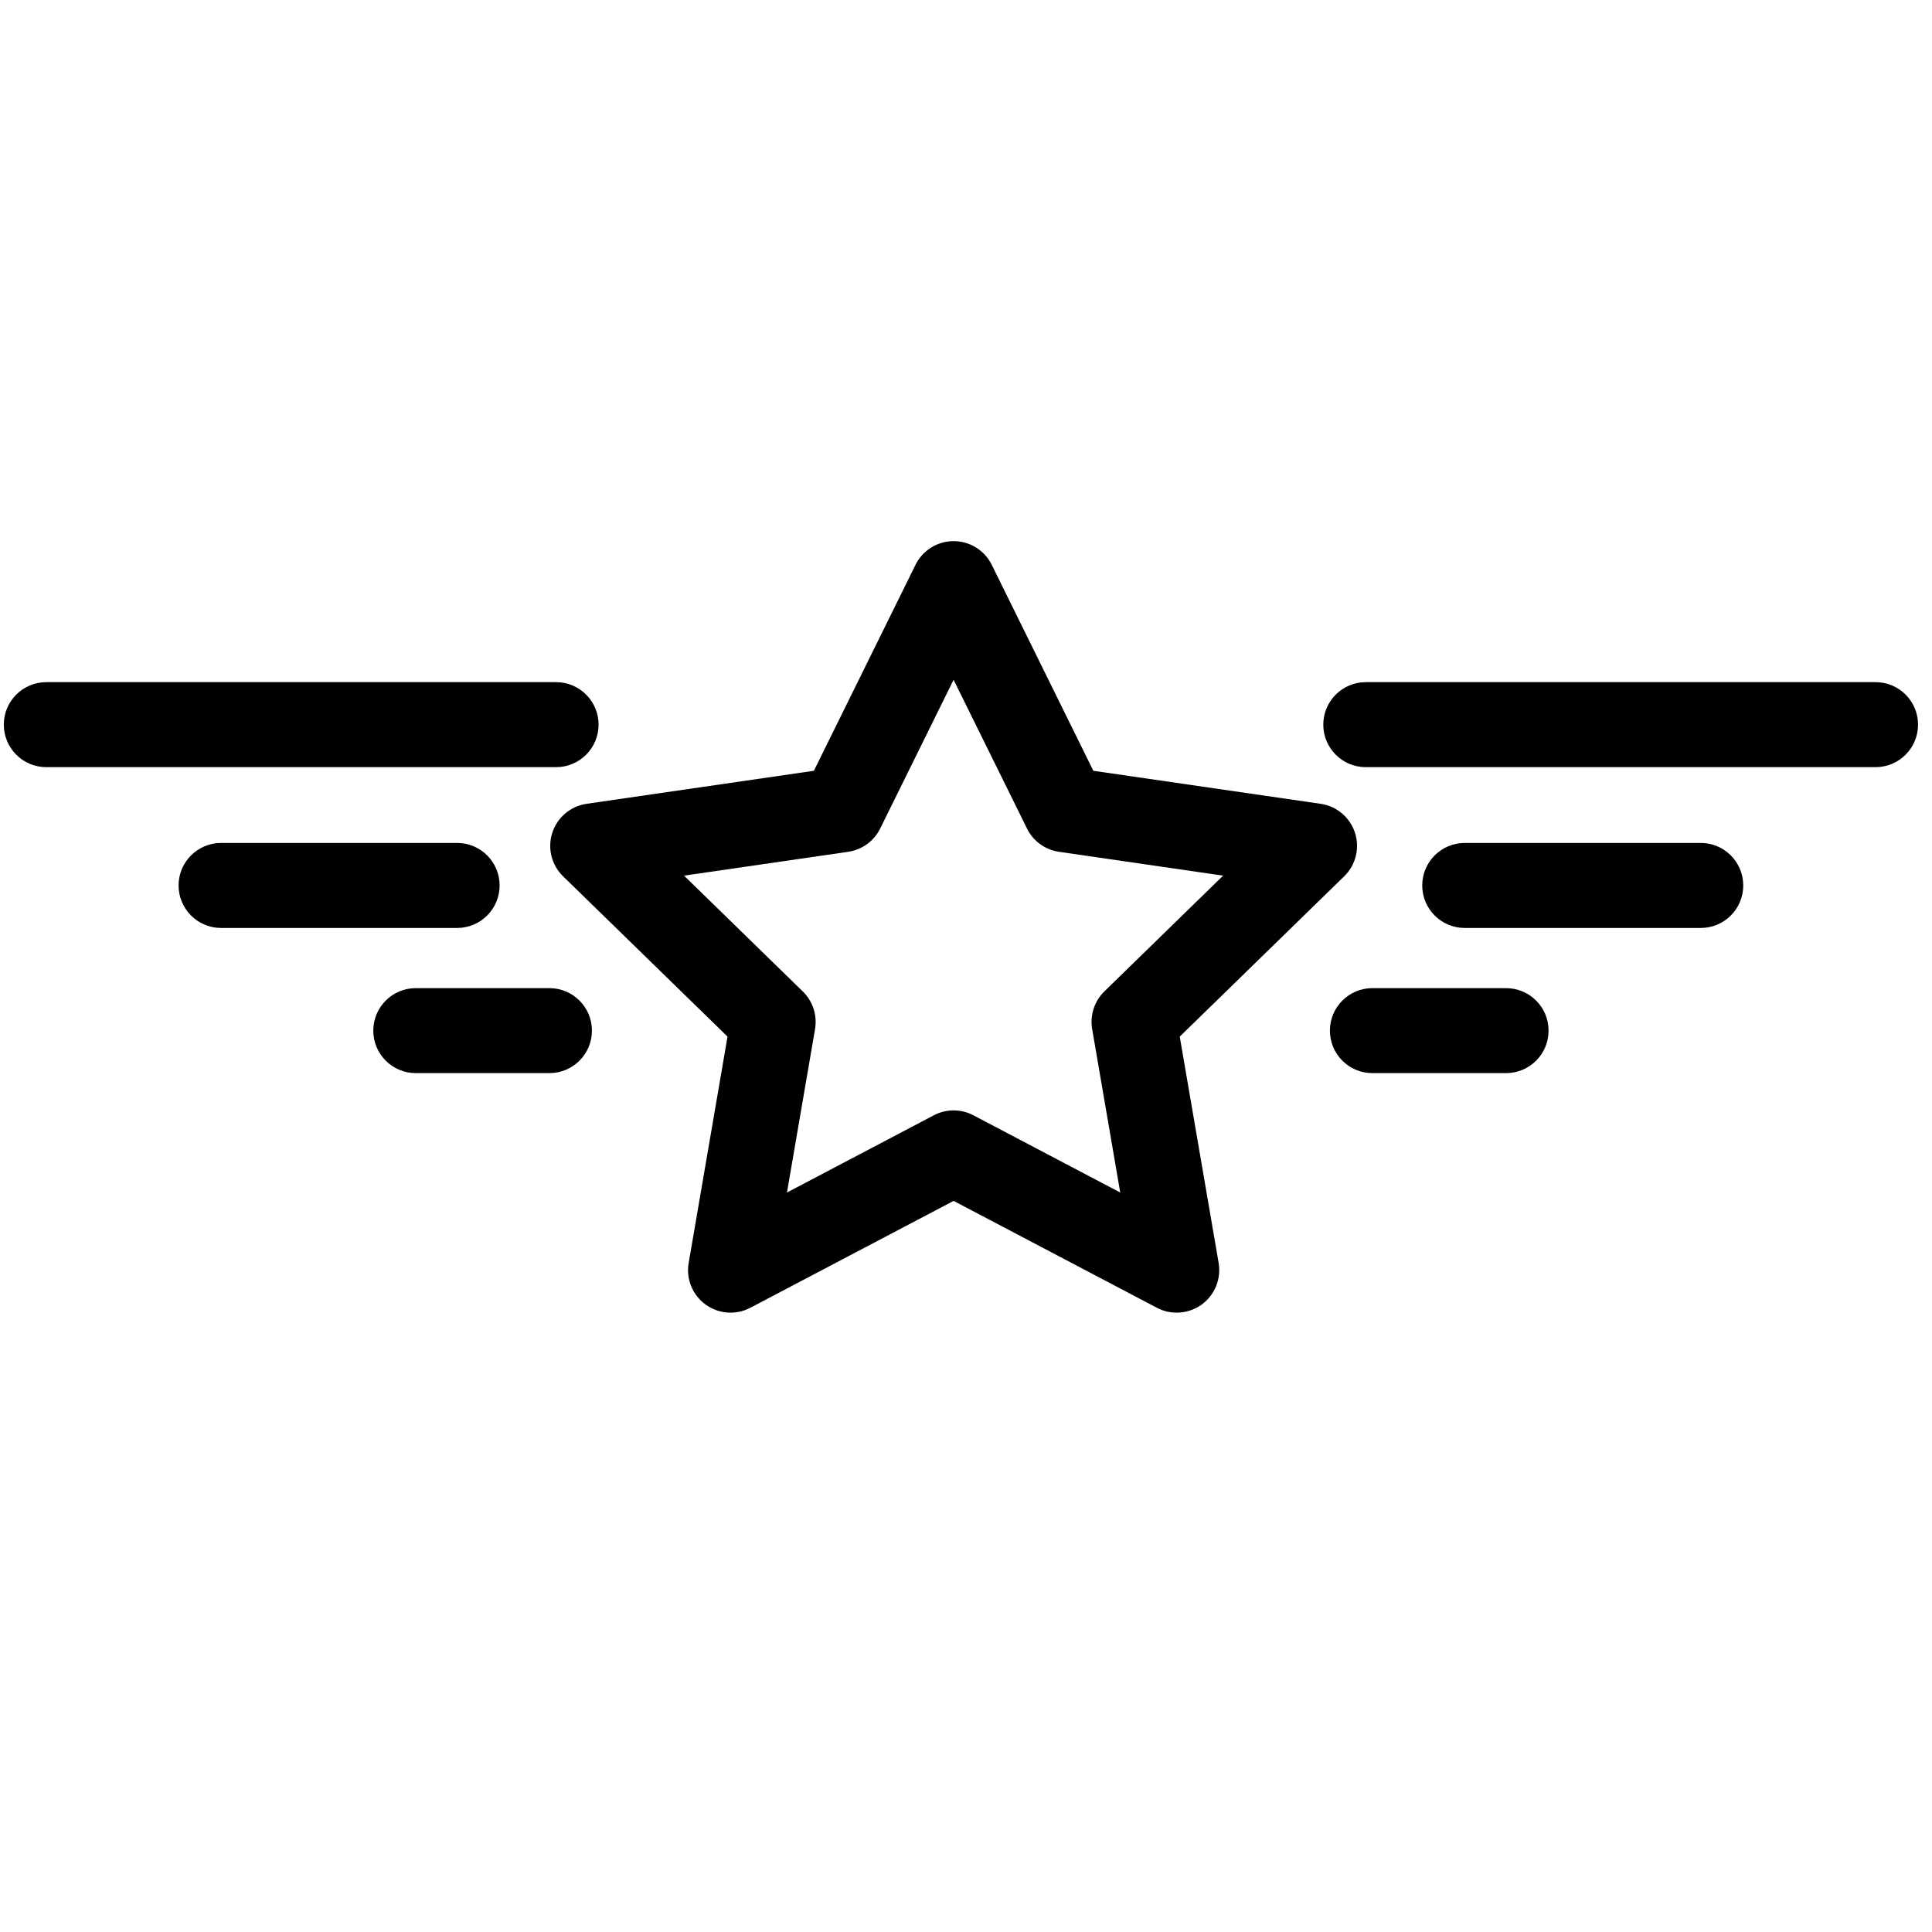
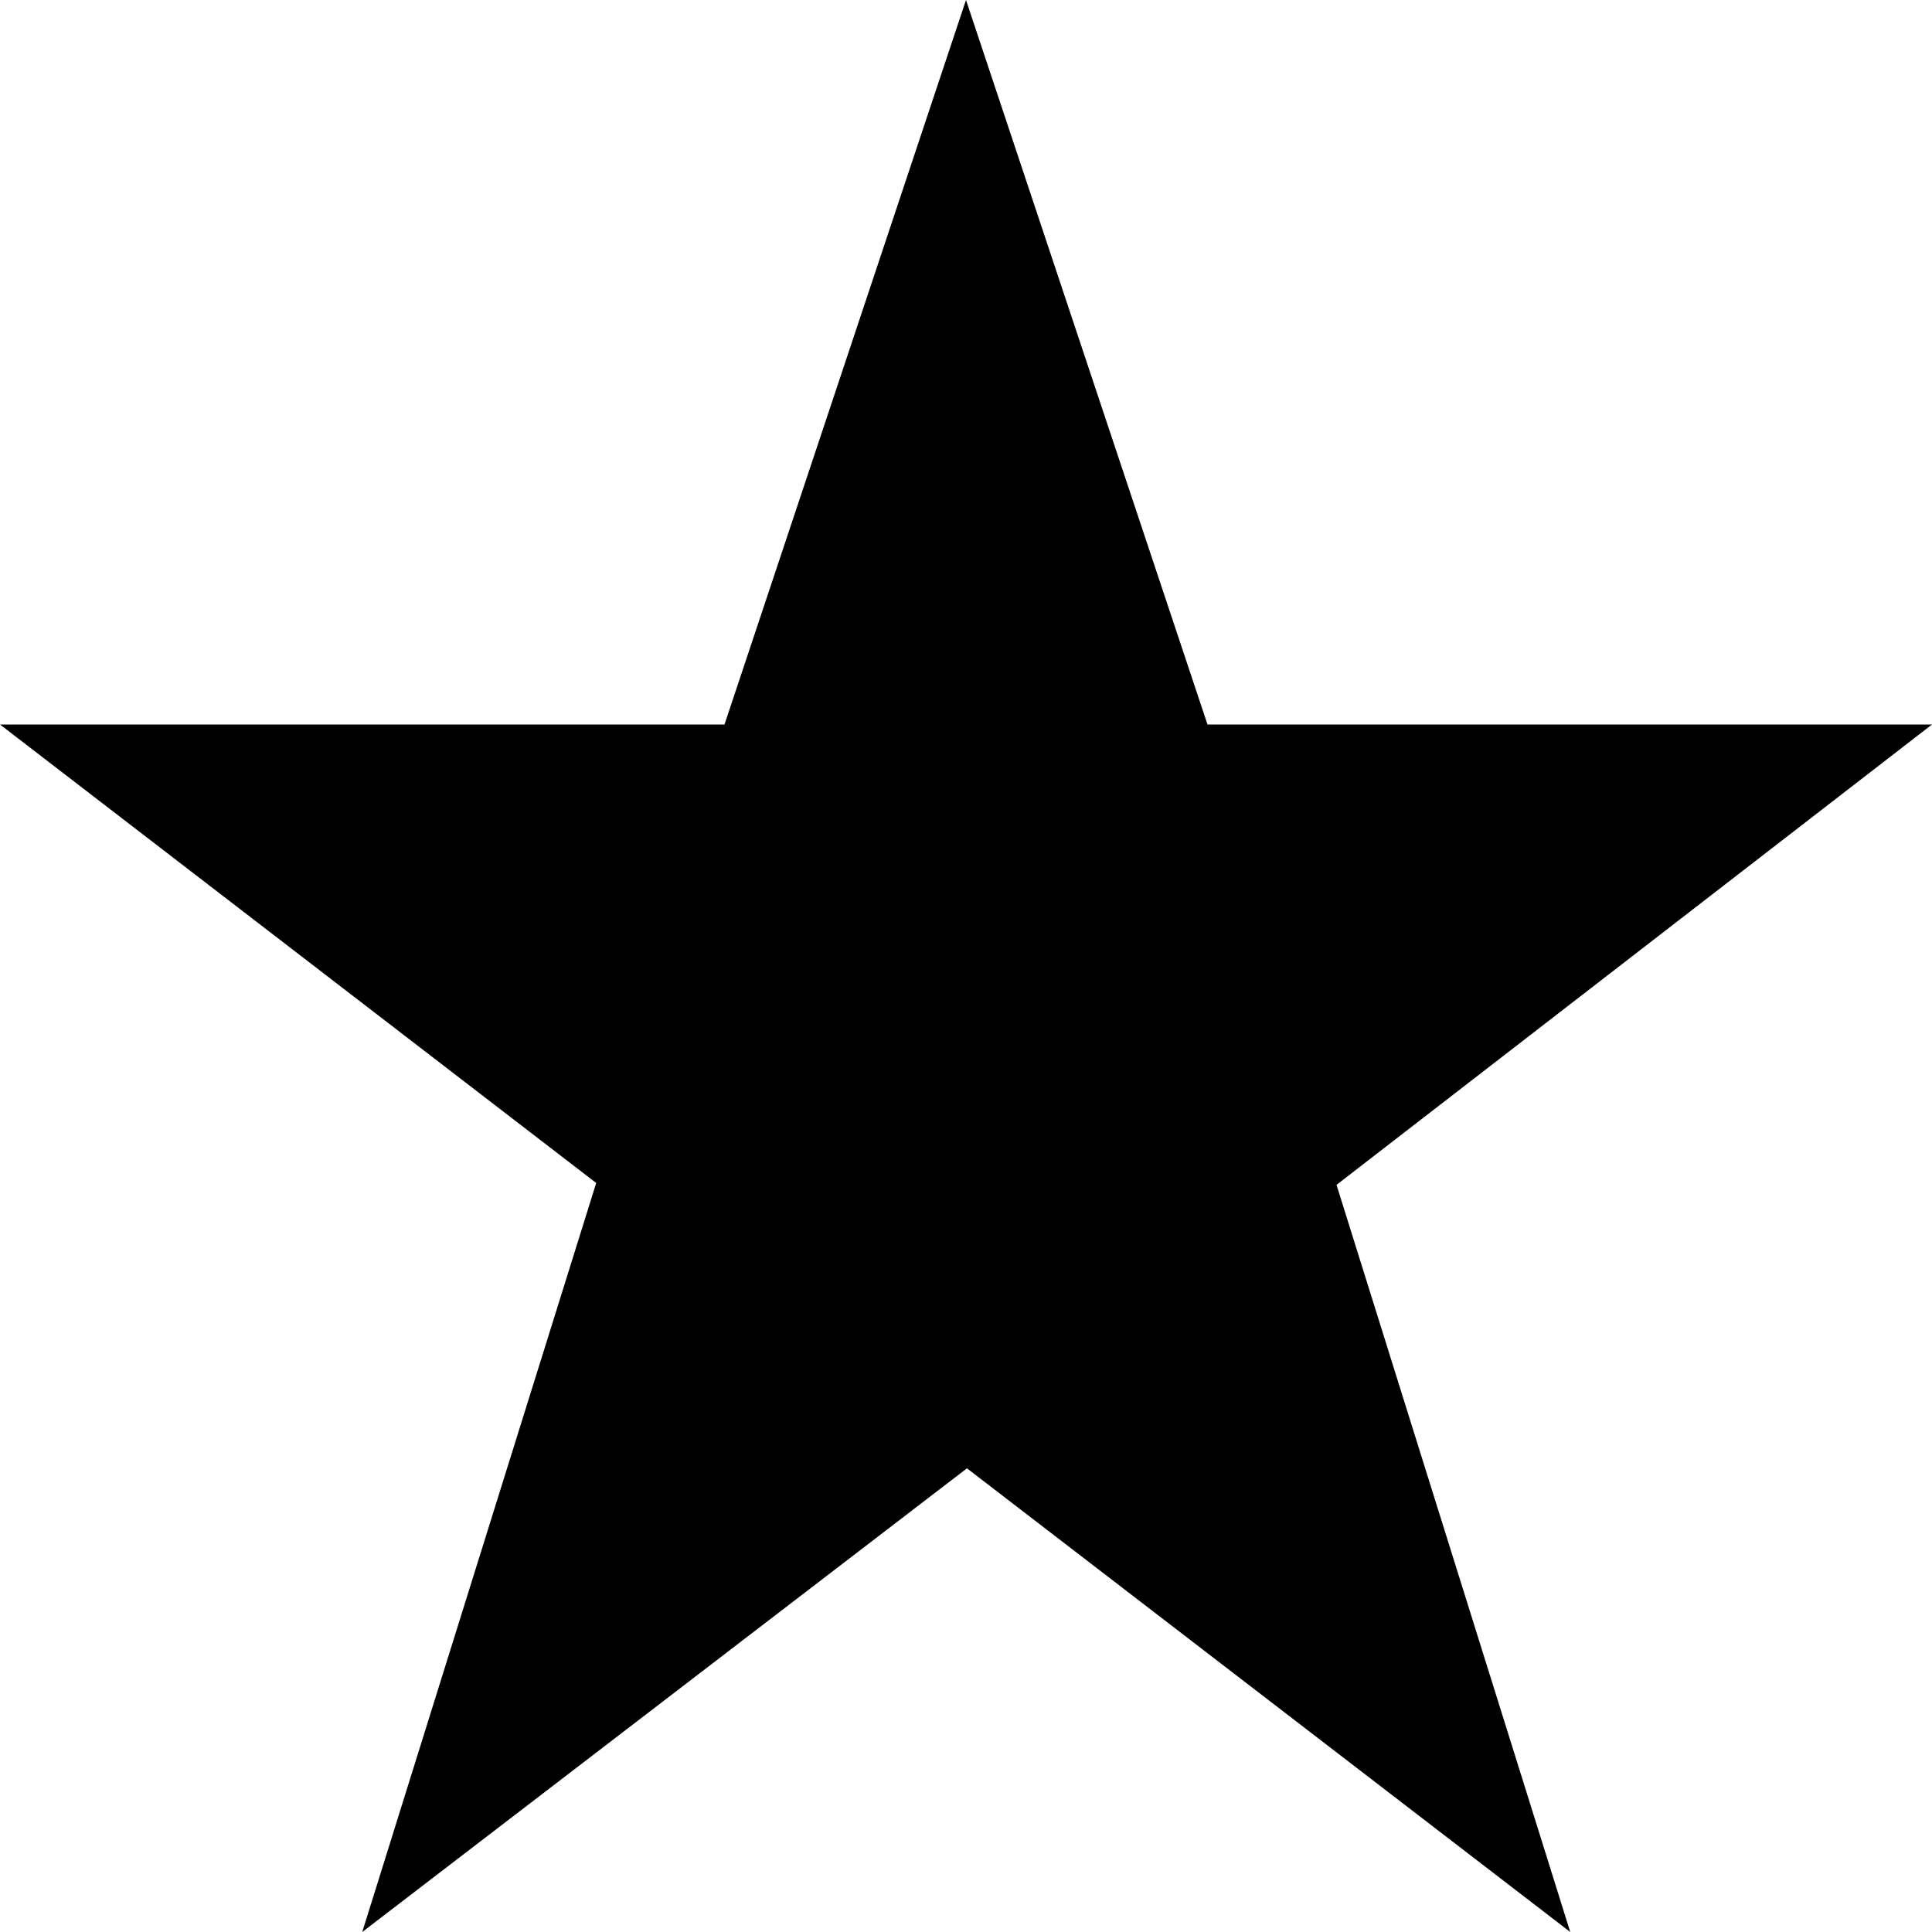
- <svg xmlns="http://www.w3.org/2000/svg" version="1.1" id="Layer_1" x="0px" y="0px" width="90px" height="90px" viewBox="0 0 90 90" enable-background="new 0 0 90 90" xml:space="preserve">
-   <g>
-     <path d="M54.814,61.148c-0.315,0-0.633-0.073-0.922-0.227l-9.469-4.979l-9.47,4.979c-0.666,0.35-1.473,0.293-2.085-0.15   c-0.61-0.443-0.916-1.193-0.787-1.938l1.81-10.544l-7.661-7.468c-0.54-0.525-0.735-1.313-0.501-2.03   c0.232-0.717,0.854-1.239,1.598-1.347l10.587-1.538l4.734-9.595c0.333-0.675,1.021-1.103,1.776-1.103   c0.754,0,1.442,0.428,1.775,1.103l4.733,9.595l10.588,1.538c0.744,0.108,1.365,0.63,1.599,1.347s0.039,1.504-0.501,2.03   l-7.661,7.468l1.812,10.544c0.127,0.743-0.18,1.493-0.789,1.938C55.633,61.021,55.225,61.148,54.814,61.148z M44.424,51.727   c0.317,0,0.632,0.075,0.921,0.228l6.84,3.597l-1.308-7.613c-0.11-0.645,0.104-1.299,0.567-1.754l5.533-5.394l-7.646-1.111   c-0.644-0.094-1.202-0.498-1.489-1.083l-3.42-6.93l-3.42,6.93c-0.288,0.584-0.845,0.989-1.49,1.083l-7.647,1.111l5.532,5.394   c0.467,0.455,0.68,1.109,0.571,1.754l-1.308,7.613l6.84-3.597C43.792,51.802,44.106,51.727,44.424,51.727z" />
-   </g>
-   <g>
-     <path d="M25.904,35.737H2.157c-1.093,0-1.98-0.887-1.98-1.98c0-1.093,0.887-1.98,1.98-1.98h23.748c1.093,0,1.979,0.887,1.979,1.98   C27.884,34.85,26.998,35.737,25.904,35.737z" />
-   </g>
-   <g>
-     <path d="M21.294,43.228H10.298c-1.093,0-1.979-0.887-1.979-1.98c0-1.093,0.887-1.98,1.979-1.98h10.996   c1.094,0,1.98,0.887,1.98,1.98C23.274,42.341,22.388,43.228,21.294,43.228z" />
-   </g>
-   <g>
-     <path d="M25.594,49.99h-6.226c-1.093,0-1.979-0.887-1.979-1.98c0-1.093,0.887-1.979,1.979-1.979h6.226   c1.094,0,1.98,0.887,1.98,1.979C27.575,49.104,26.688,49.99,25.594,49.99z" />
-   </g>
-   <g>
-     <path d="M87.371,35.737H63.623c-1.094,0-1.979-0.887-1.979-1.98c0-1.093,0.887-1.98,1.979-1.98h23.748   c1.093,0,1.979,0.887,1.979,1.98C89.35,34.85,88.464,35.737,87.371,35.737z" />
-   </g>
-   <g>
-     <path d="M79.229,43.228H68.232c-1.094,0-1.979-0.887-1.979-1.98c0-1.093,0.888-1.98,1.979-1.98h10.996   c1.094,0,1.979,0.887,1.979,1.98C81.209,42.341,80.322,43.228,79.229,43.228z" />
-   </g>
-   <g>
-     <path d="M70.158,49.99h-6.227c-1.094,0-1.979-0.887-1.979-1.98c0-1.093,0.887-1.979,1.979-1.979h6.227   c1.095,0,1.98,0.887,1.98,1.979C72.139,49.104,71.253,49.99,70.158,49.99z" />
-   </g>
+ <svg xmlns="http://www.w3.org/2000/svg" version="1.1" width="32" height="32" viewBox="0 0 32 32">
+   <g id="icomoon-ignore">
+ </g>
+   <path d="M22.137 19.625l9.863-7.625h-12l-4-12-4 12h-12l9.875 7.594-3.875 12.406 10.016-7.68 9.992 7.68z" fill="#000000" />
</svg>
